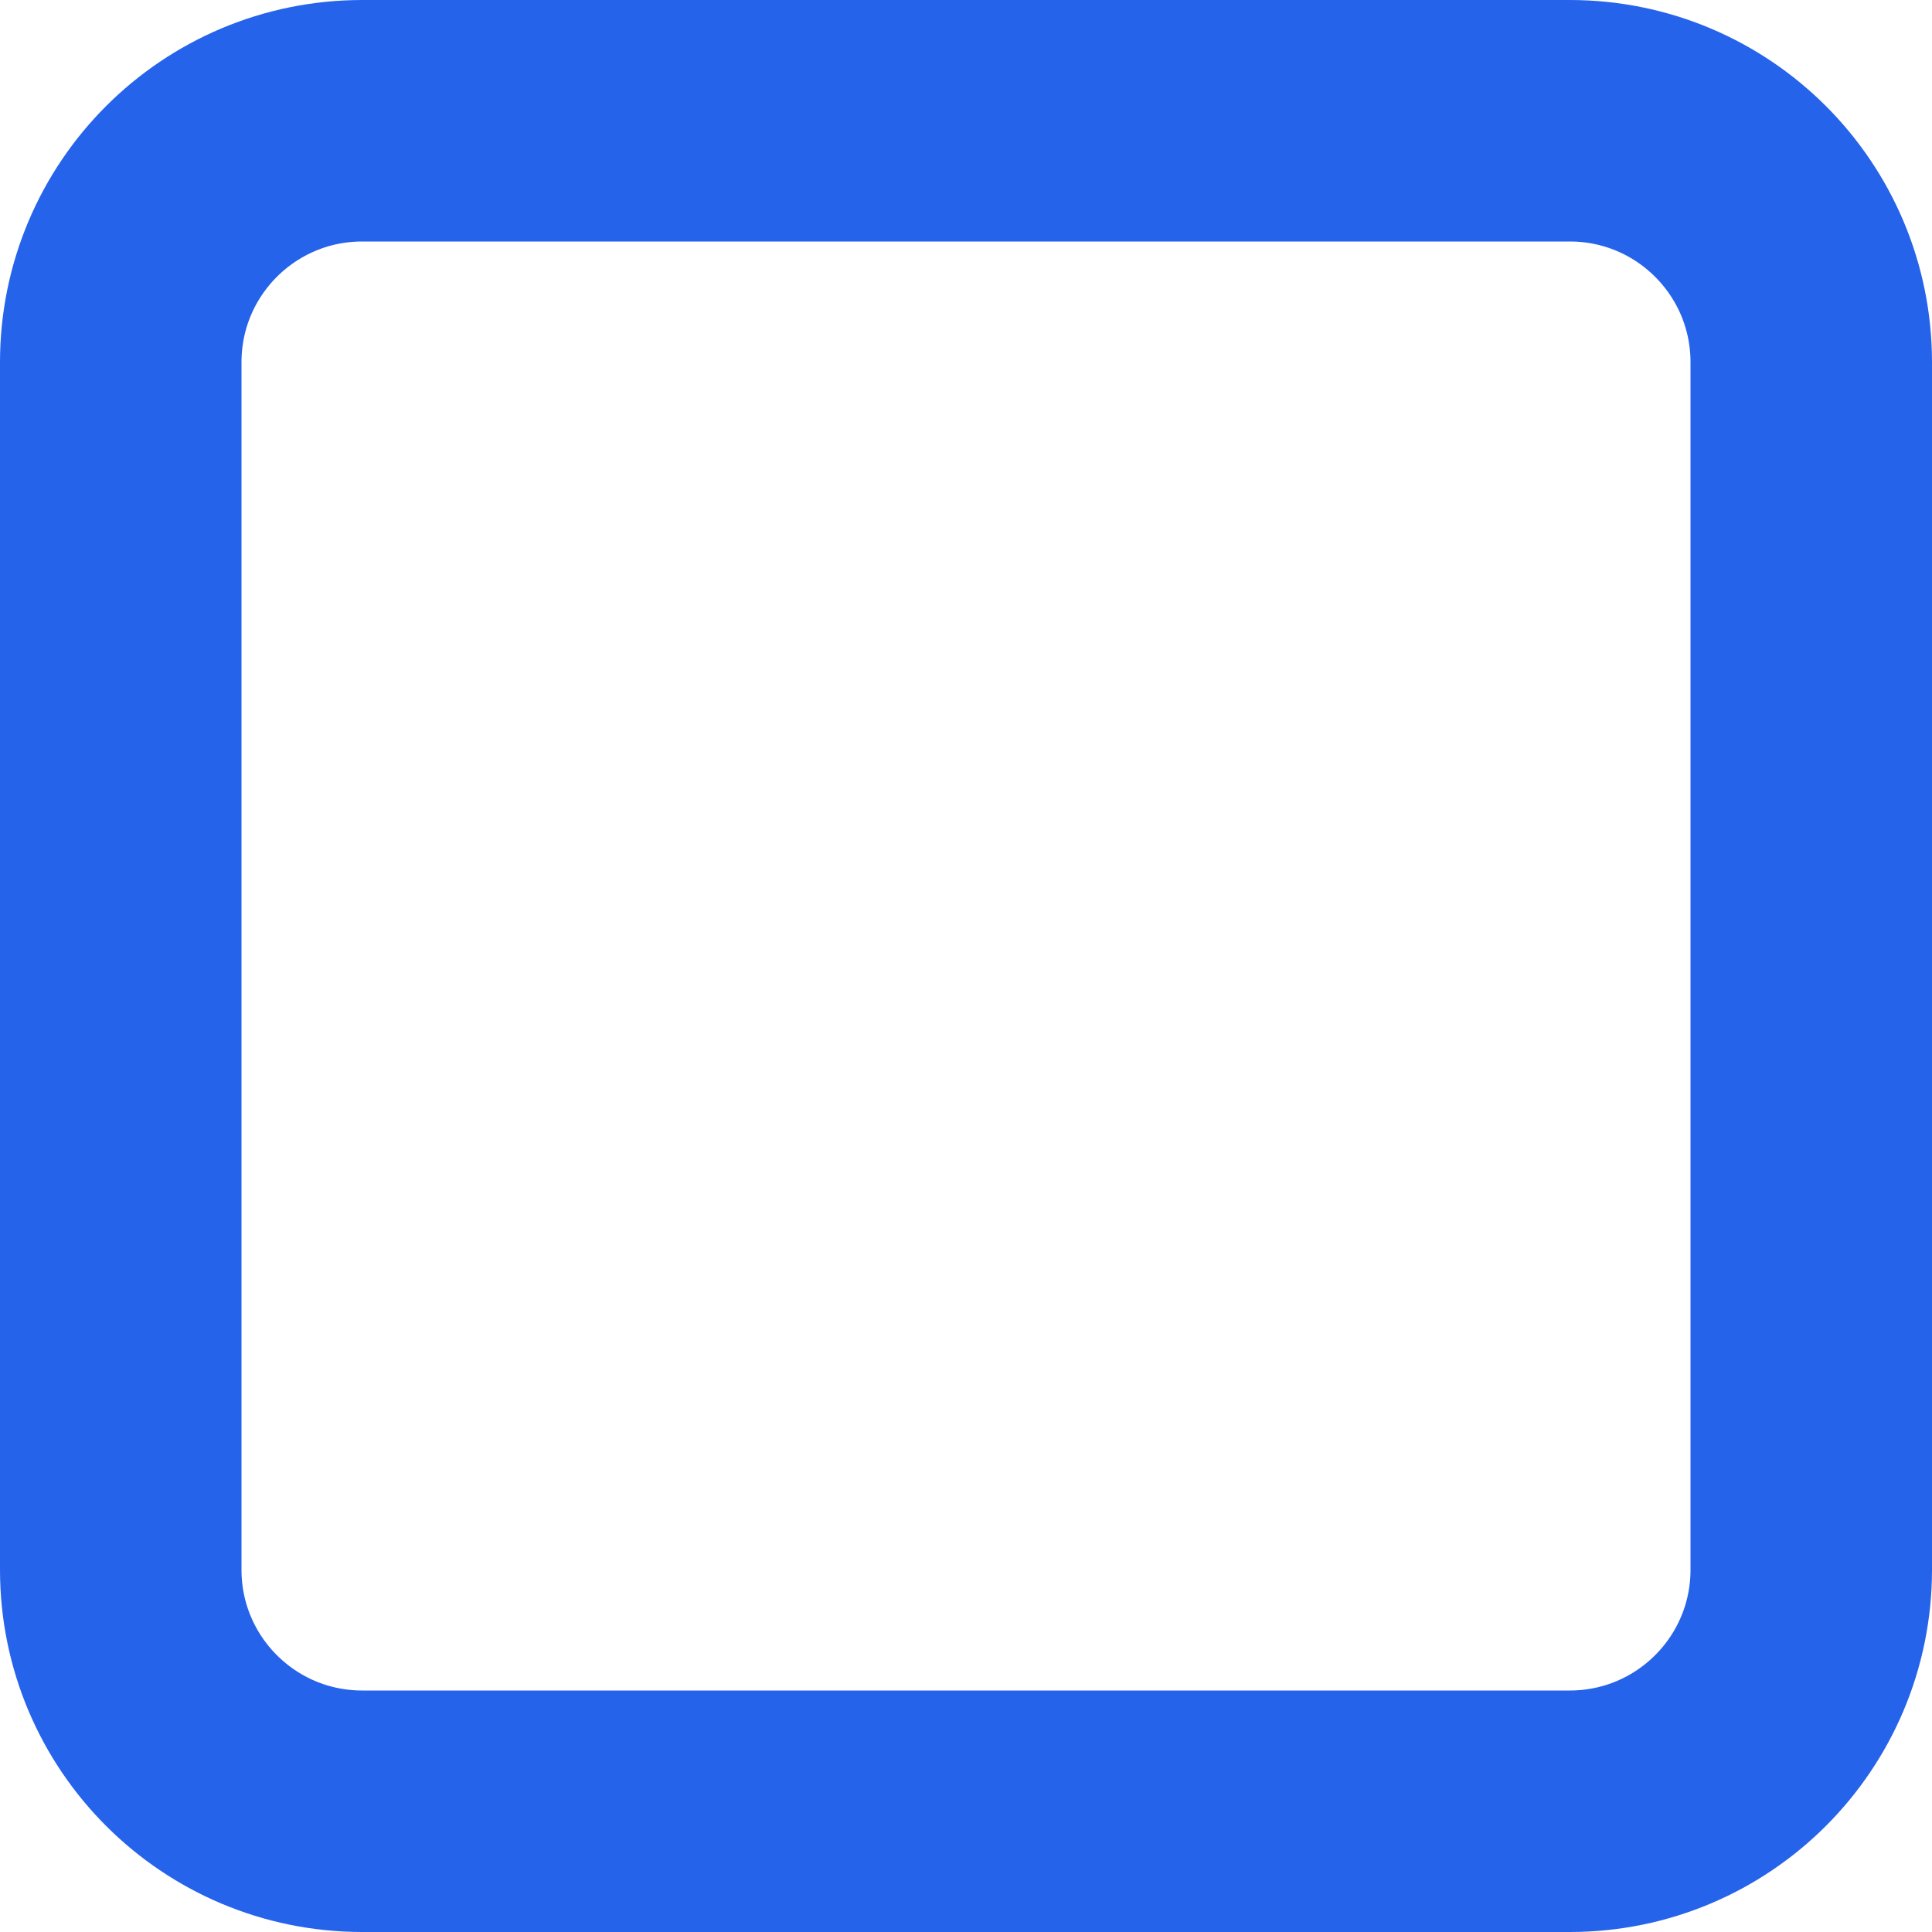
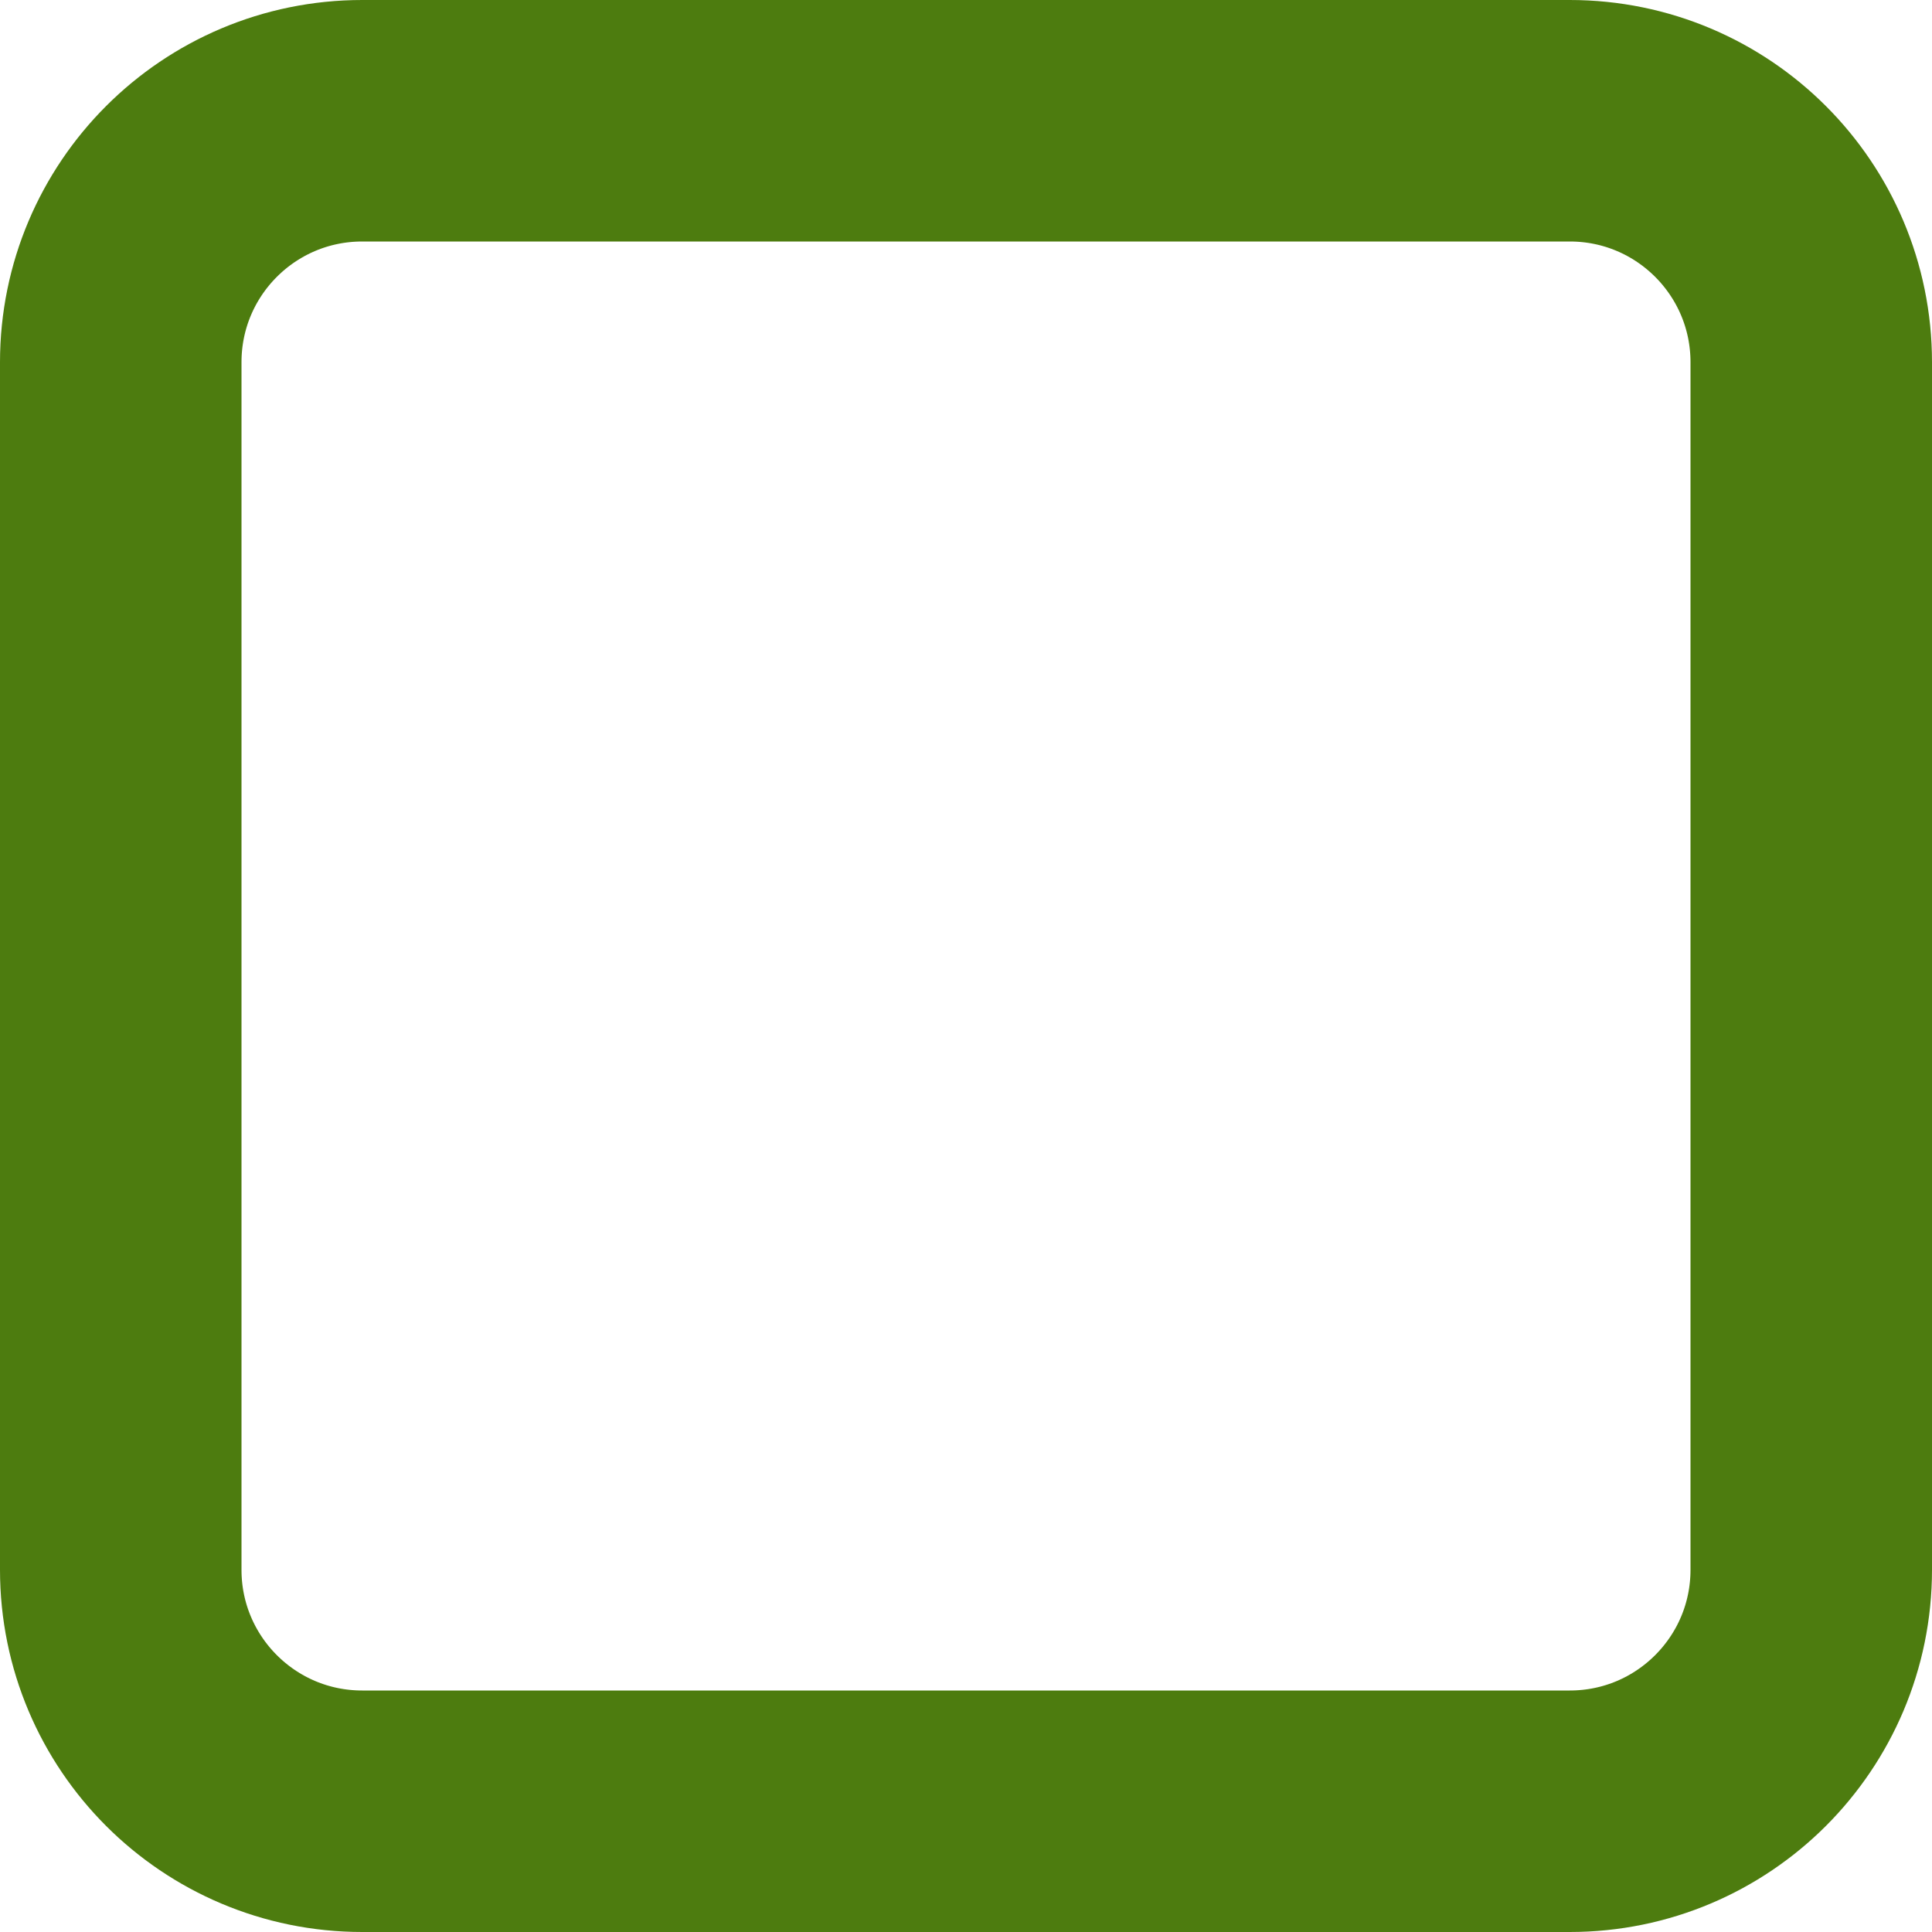
<svg xmlns="http://www.w3.org/2000/svg" width="16" height="16" viewBox="0 0 16 16" fill="none">
-   <path d="M3 1H13C14.105 1 15 1.895 15 3V13C15 14.105 14.105 15 13 15H3C1.895 15 1 14.105 1 13V3C1 1.895 1.895 1 3 1Z" stroke-width="2" stroke="#2563EB" />
+   <path d="M3 1H13C14.105 1 15 1.895 15 3V13C15 14.105 14.105 15 13 15H3C1.895 15 1 14.105 1 13V3C1 1.895 1.895 1 3 1Z" stroke-width="2" stroke="#4D7C0F" />
</svg>
